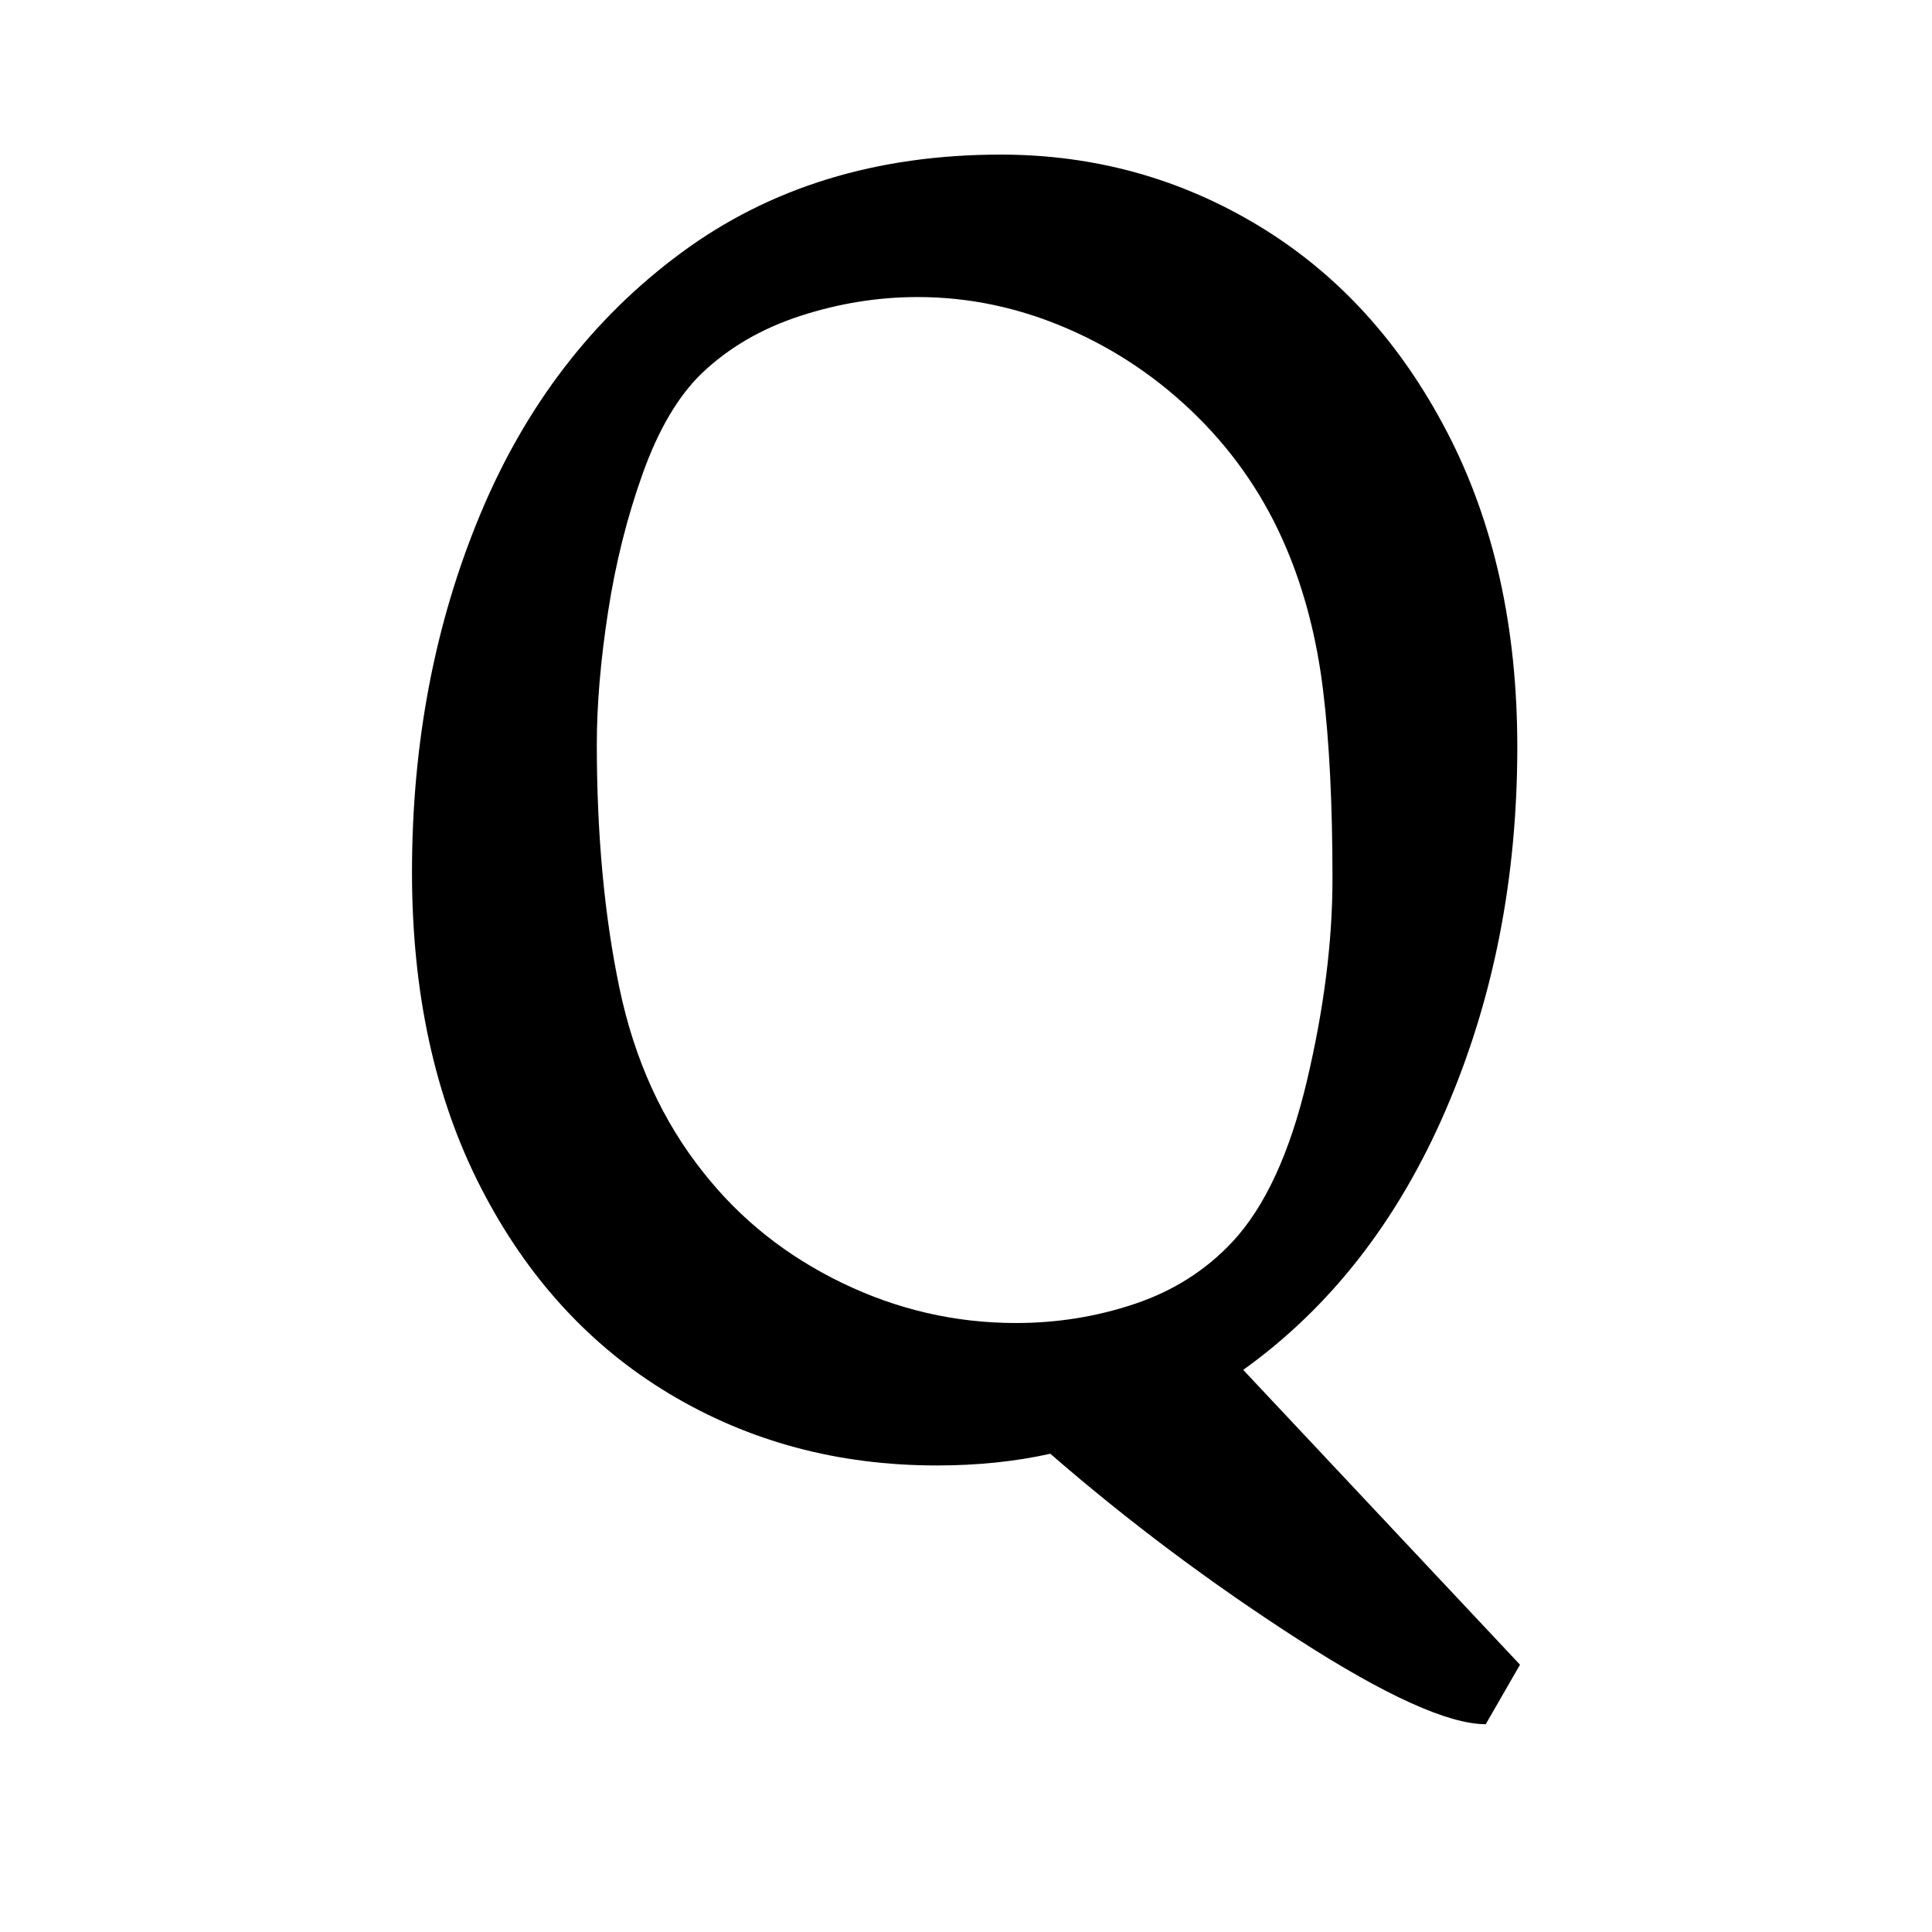
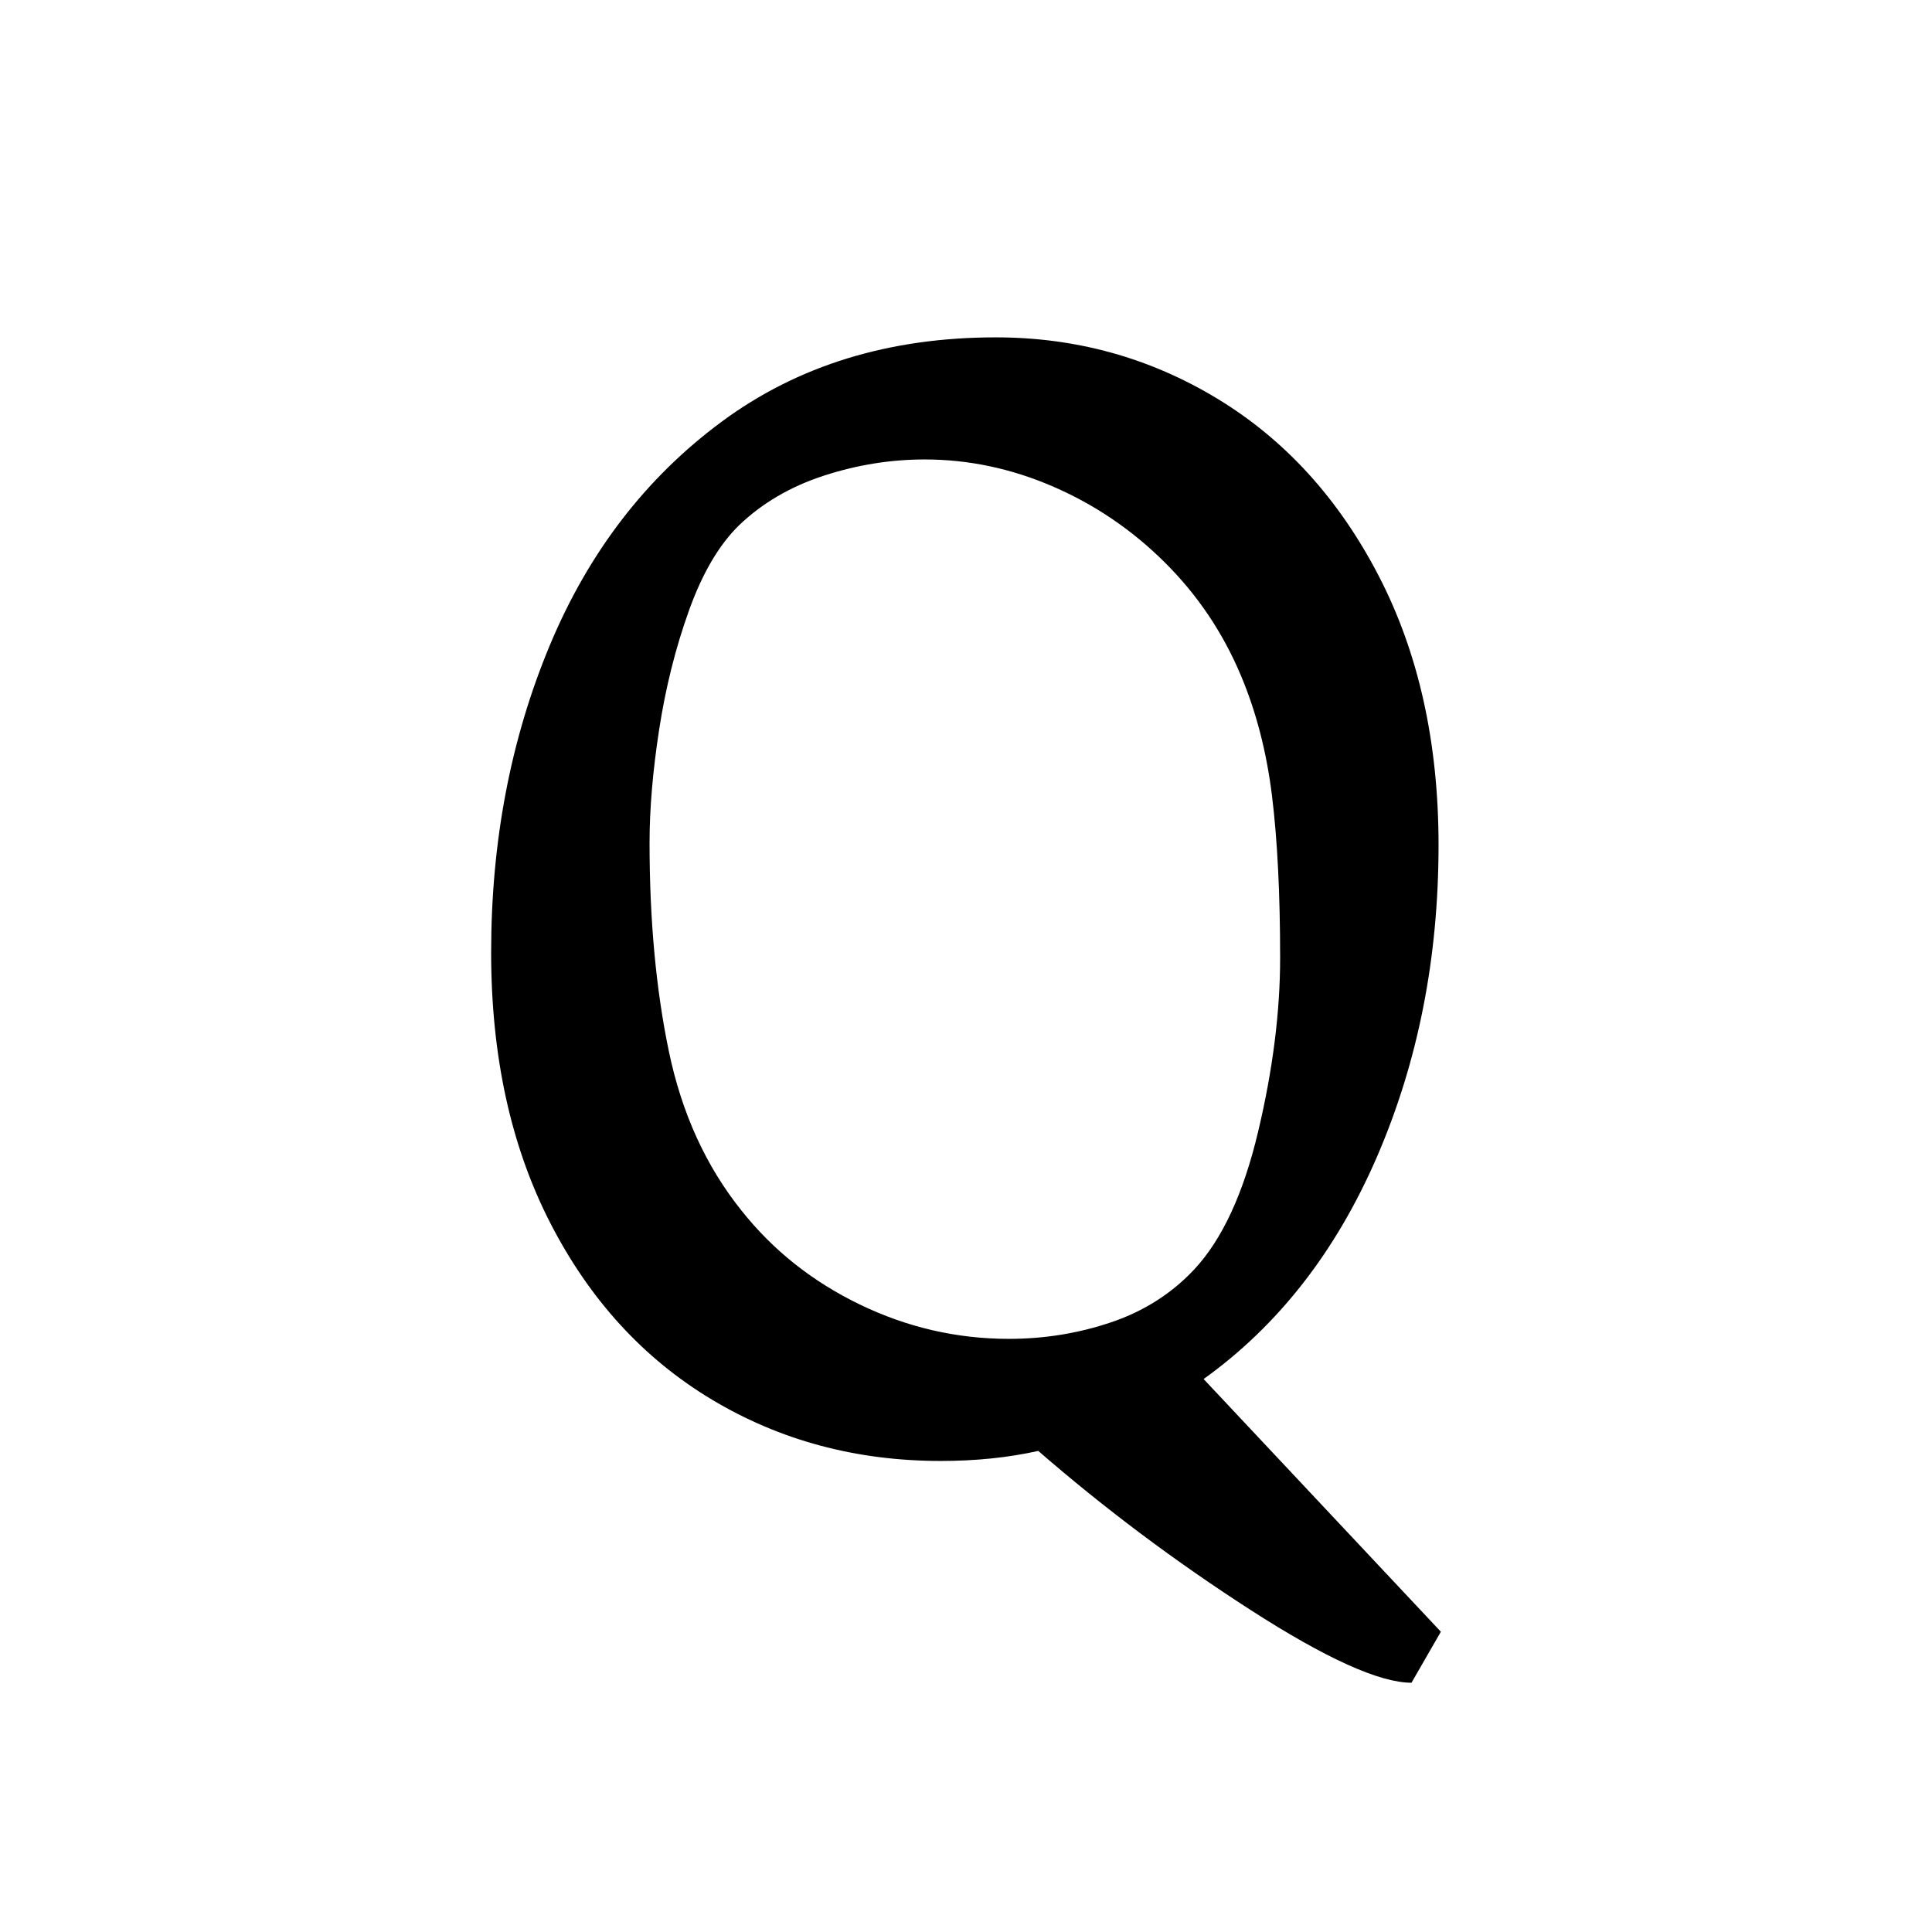
<svg xmlns="http://www.w3.org/2000/svg" height="512" width="512">
  <style>
path { fill: black; fill-rule: nonzero; }
</style>
-   <g transform="translate(8 8) scale(0.238921) translate(333.5 1557) scale(1 -1)">
+   <g transform="translate(8 8) scale(0.2047894) translate(506.5 1816.5) scale(1 -1)">
    <path d="M1281,-322 q-62,0,-208,94 q-146,94,-275,206 q-58,-13,-126,-13 q-164,0,-296.5,79.5 q-132.5,79.5,-209,228.5 q-76.5,149,-76.5,350 q0,215,75.5,396.5 q75.5,181.5,223,290.5 q147.5,109,354.5,109 q156,0,287,-79.5 q131,-79.5,208.5,-229 q77.5,-149.5,77.5,-348.5 q0,-219,-79.5,-403 q-79.5,-184,-224.5,-288 l307,-327 l-38,-66 z M414,289 q61,-77,153,-121.5 q92,-44.5,193,-44.5 q69,0,132.5,21.5 q63.5,21.5,107.5,68.5 q54,58,82.5,178 q28.5,120,28.5,225 q0,124,-10.5,209.5 q-10.5,85.5,-40.5,156.5 q-35,83,-98.5,146 q-63.5,63,-144.5,98 q-81,35,-166,35 q-66,0,-130.5,-21 q-64.5,-21,-109.5,-64 q-39,-38,-65,-110.5 q-26,-72.5,-38.5,-153.5 q-12.5,-81,-12.5,-147 q0,-150,25,-270 q25,-120,94,-206 z" />
  </g>
</svg>
